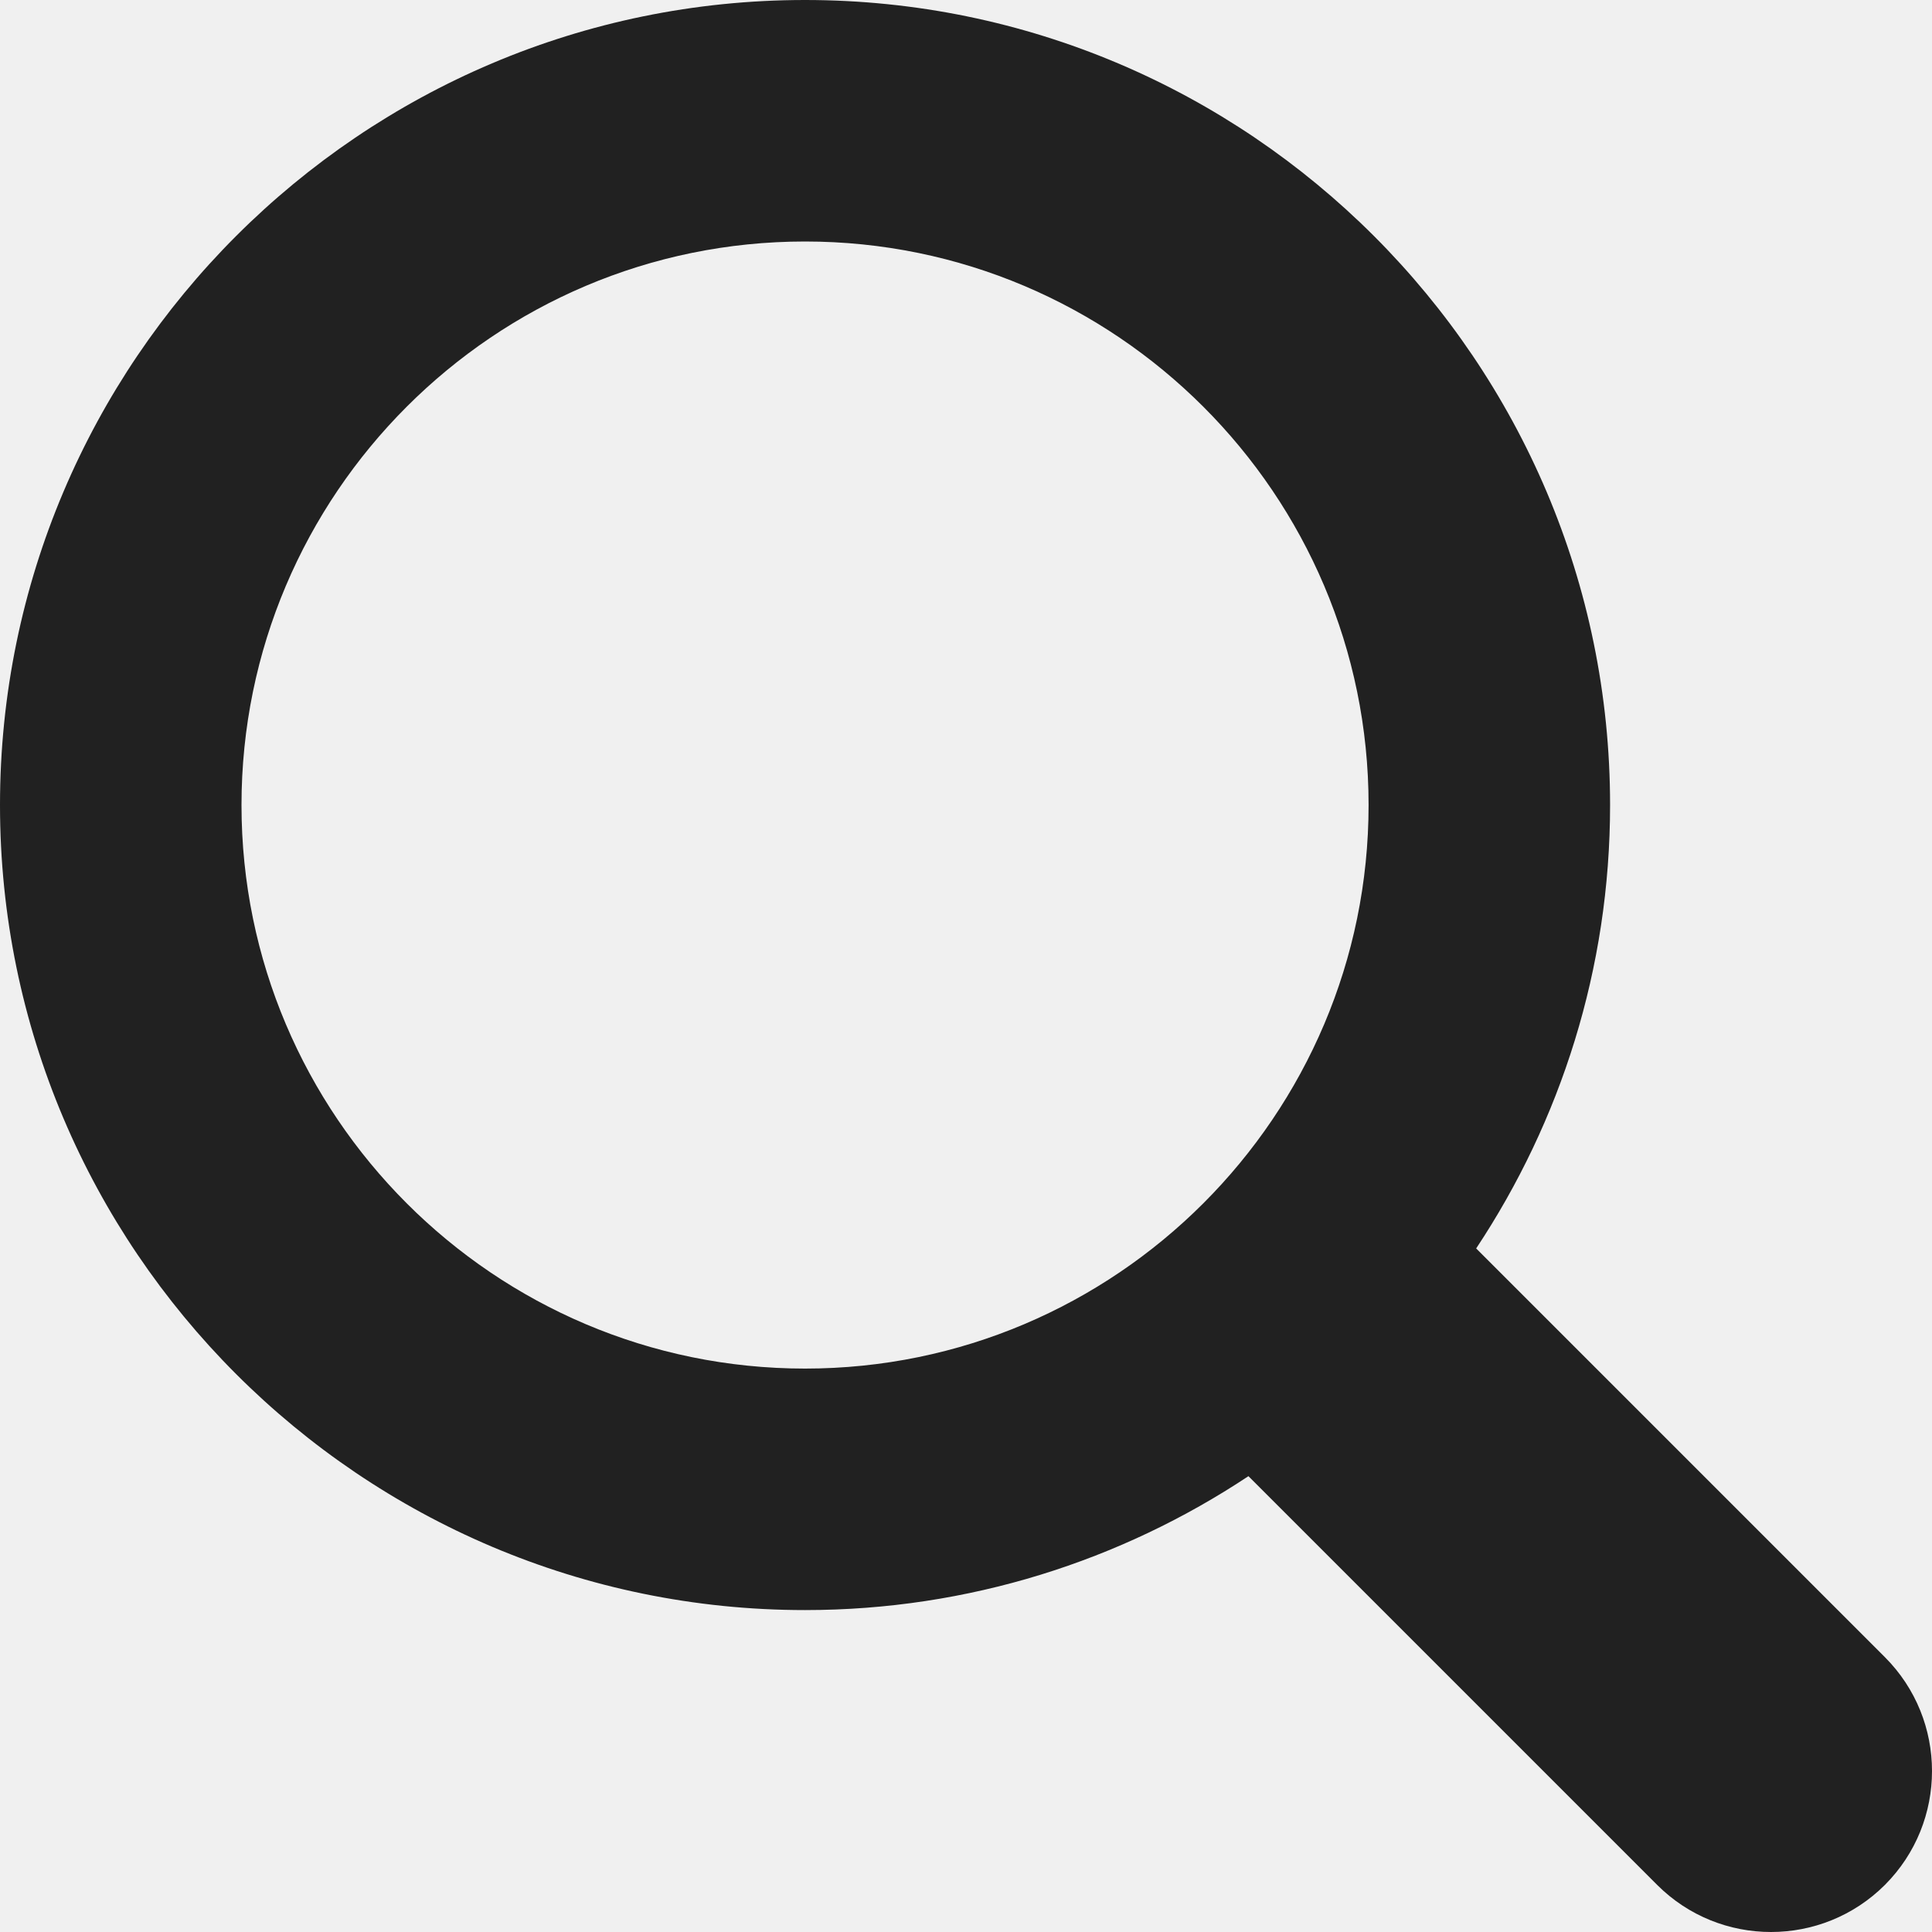
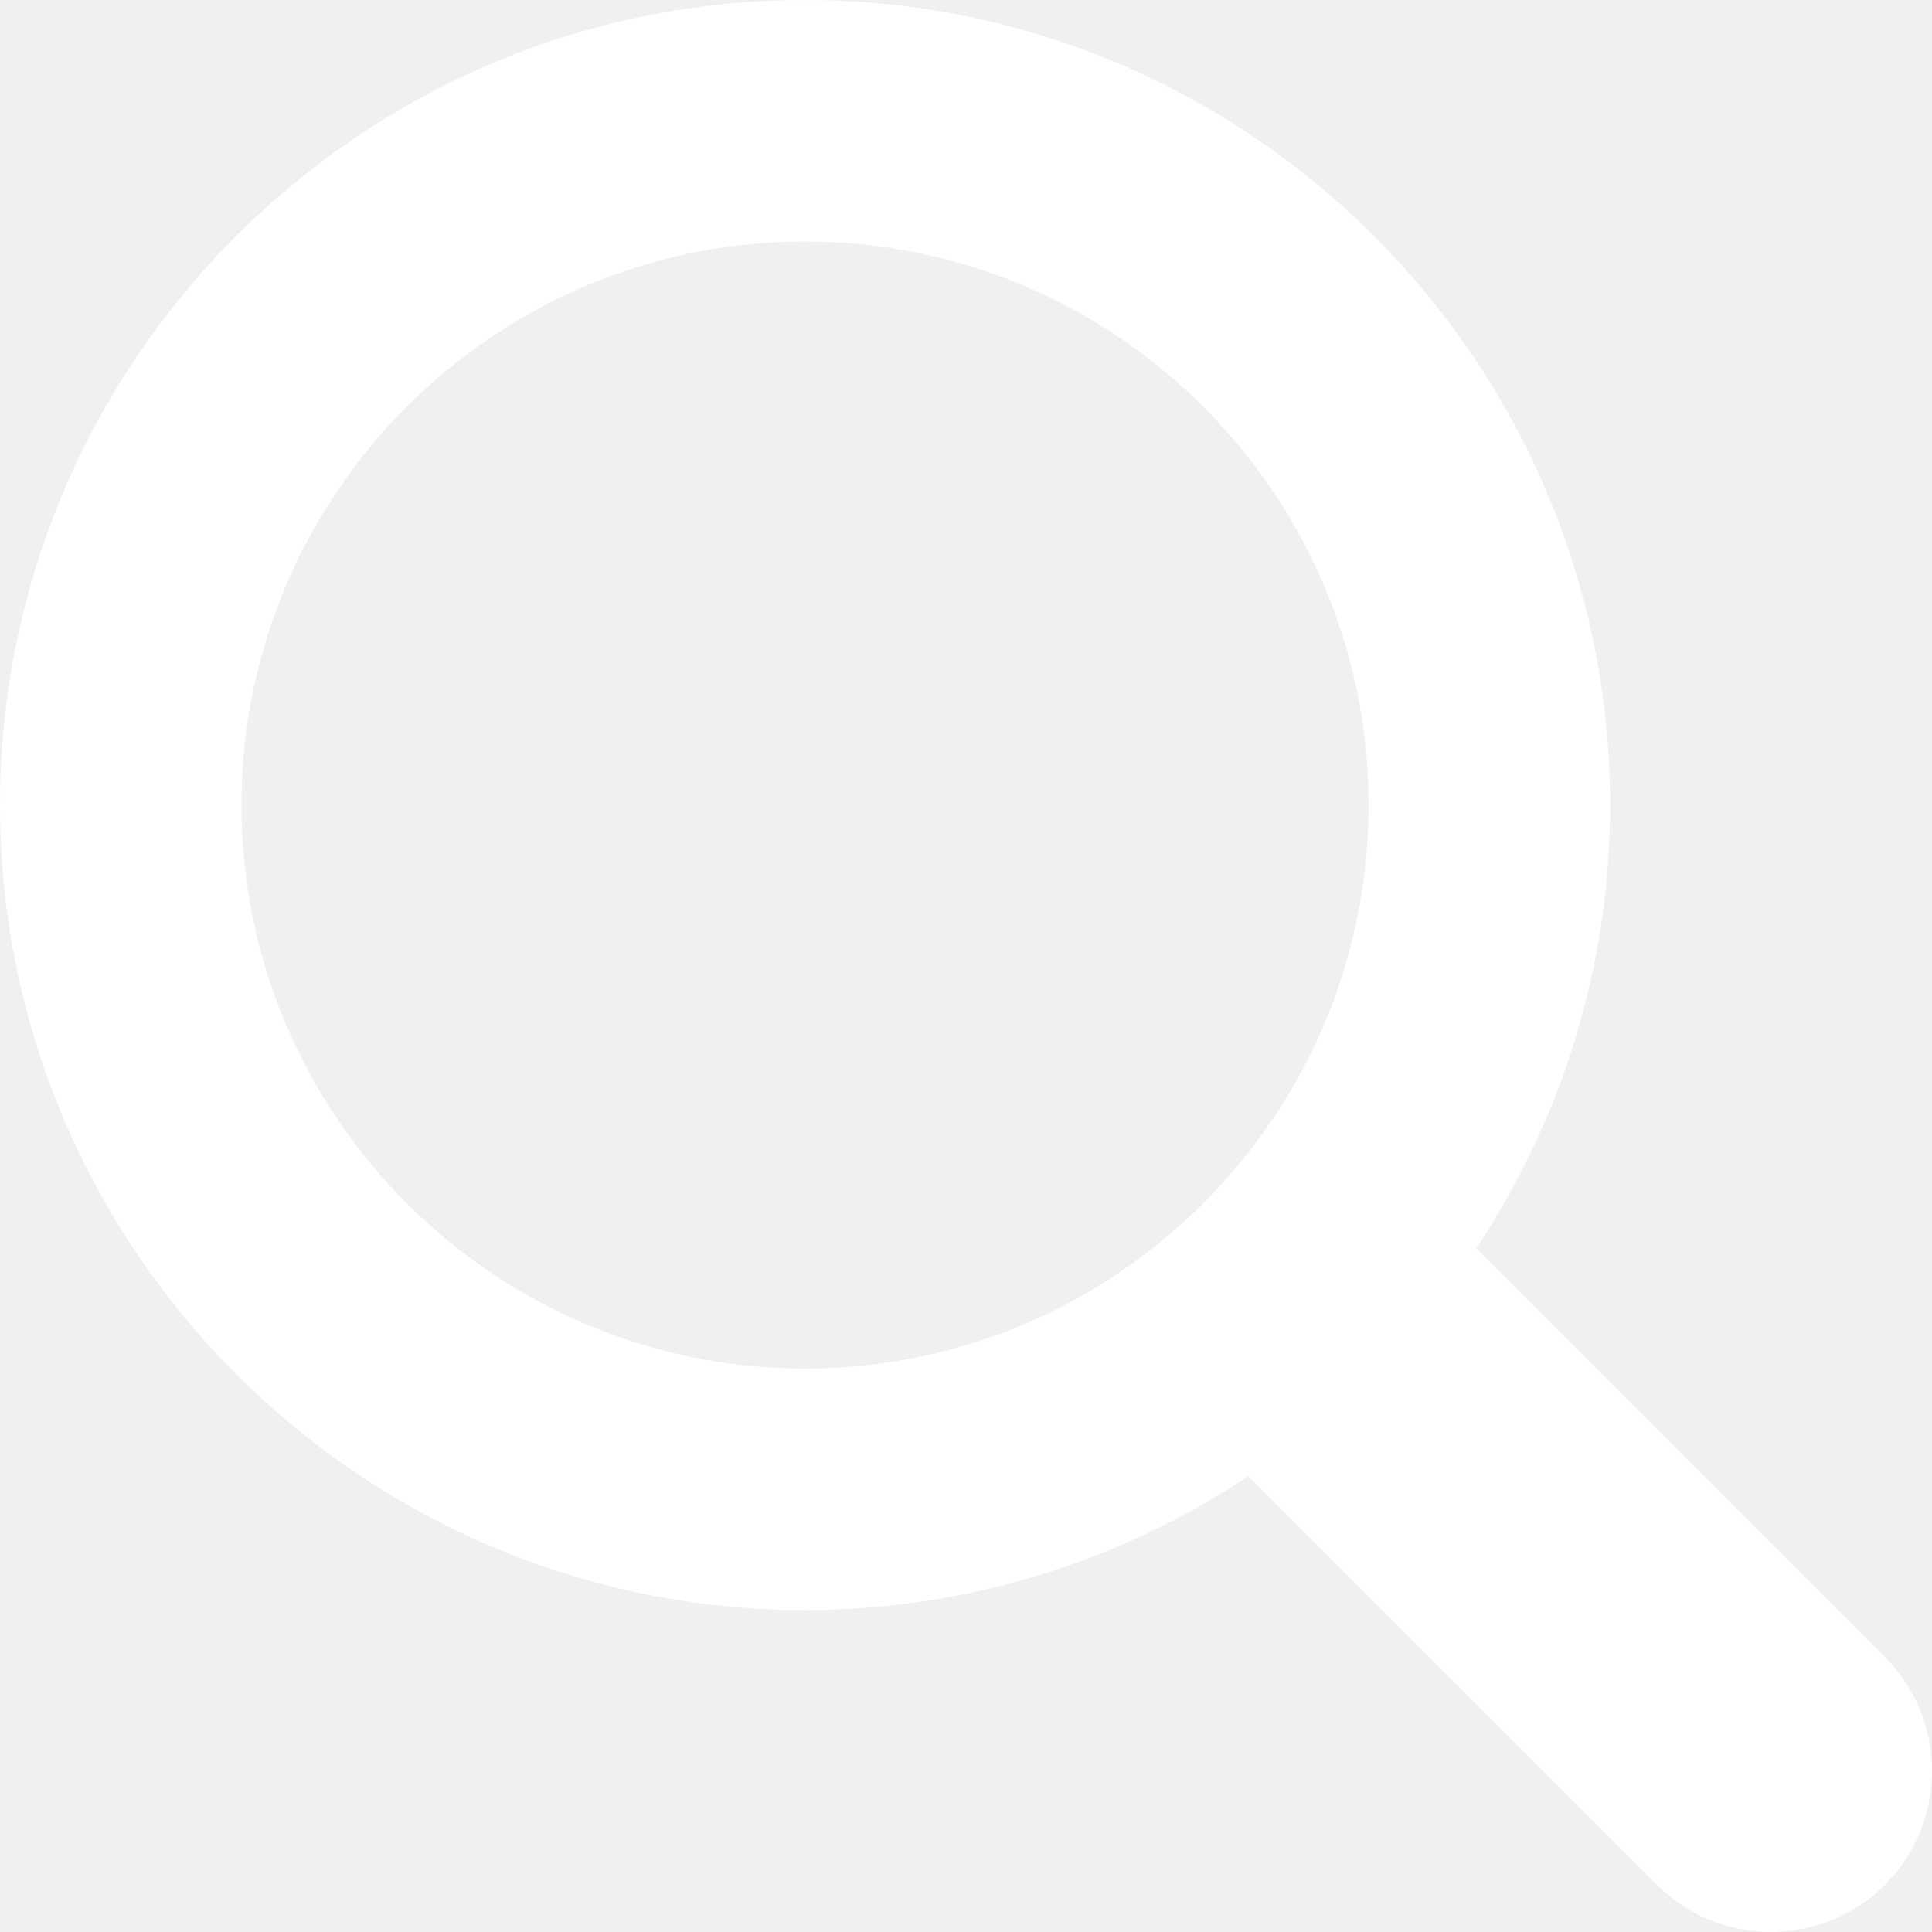
<svg xmlns="http://www.w3.org/2000/svg" width="16" height="16" viewBox="0 0 16 16" fill="none">
-   <path d="M15.61 13.724L12.225 10.339C12.924 9.285 13.334 8.023 13.334 6.667C13.334 2.991 10.343 0 6.667 0C2.991 0 0 2.991 0 6.667C0 10.343 2.991 13.334 6.667 13.334C8.023 13.334 9.285 12.924 10.339 12.225L13.724 15.61C14.244 16.13 15.089 16.13 15.61 15.61C16.13 15.089 16.13 14.245 15.61 13.724ZM2 6.667C2 4.093 4.093 2 6.667 2C9.24 2 11.334 4.093 11.334 6.667C11.334 9.24 9.24 11.334 6.667 11.334C4.093 11.334 2 9.24 2 6.667Z" fill="#212121" />
+   <path d="M15.61 13.724L12.225 10.339C12.924 9.285 13.334 8.023 13.334 6.667C13.334 2.991 10.343 0 6.667 0C2.991 0 0 2.991 0 6.667C0 10.343 2.991 13.334 6.667 13.334C8.023 13.334 9.285 12.924 10.339 12.225L13.724 15.61C14.244 16.13 15.089 16.13 15.61 15.61C16.13 15.089 16.13 14.245 15.61 13.724ZM2 6.667C2 4.093 4.093 2 6.667 2C9.24 2 11.334 4.093 11.334 6.667C11.334 9.24 9.24 11.334 6.667 11.334C4.093 11.334 2 9.24 2 6.667Z" fill="white" />
</svg>
